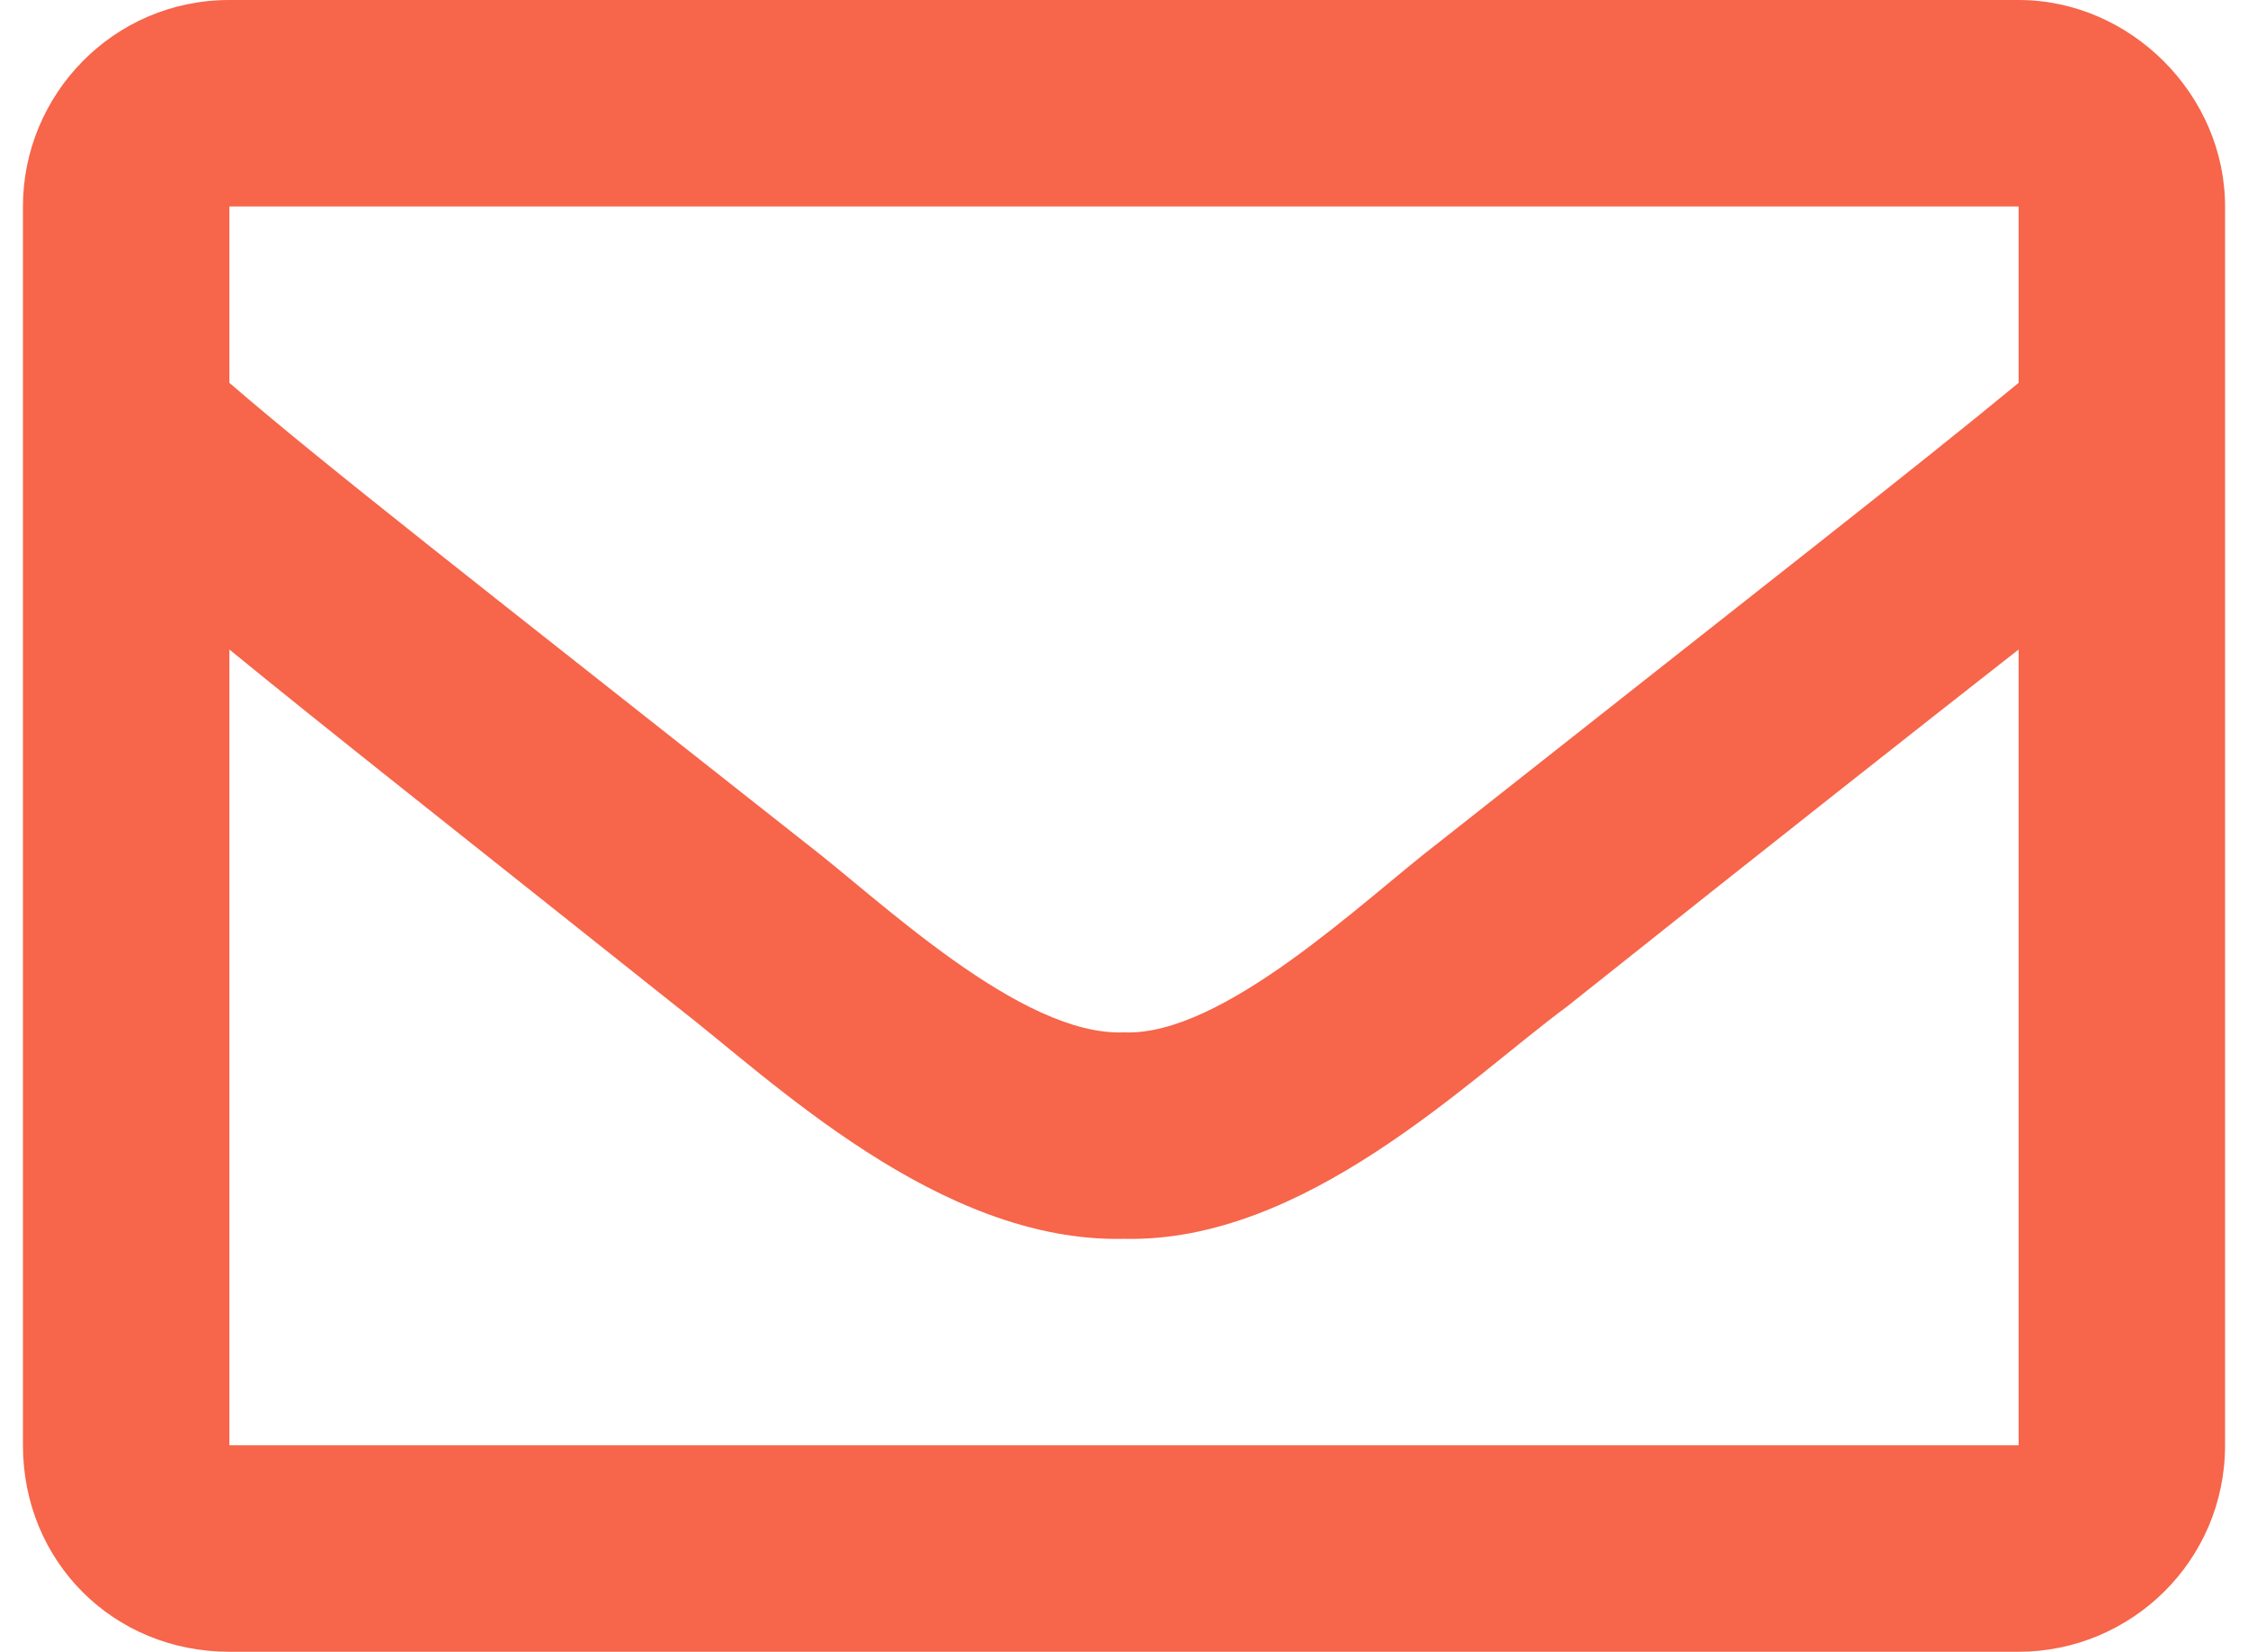
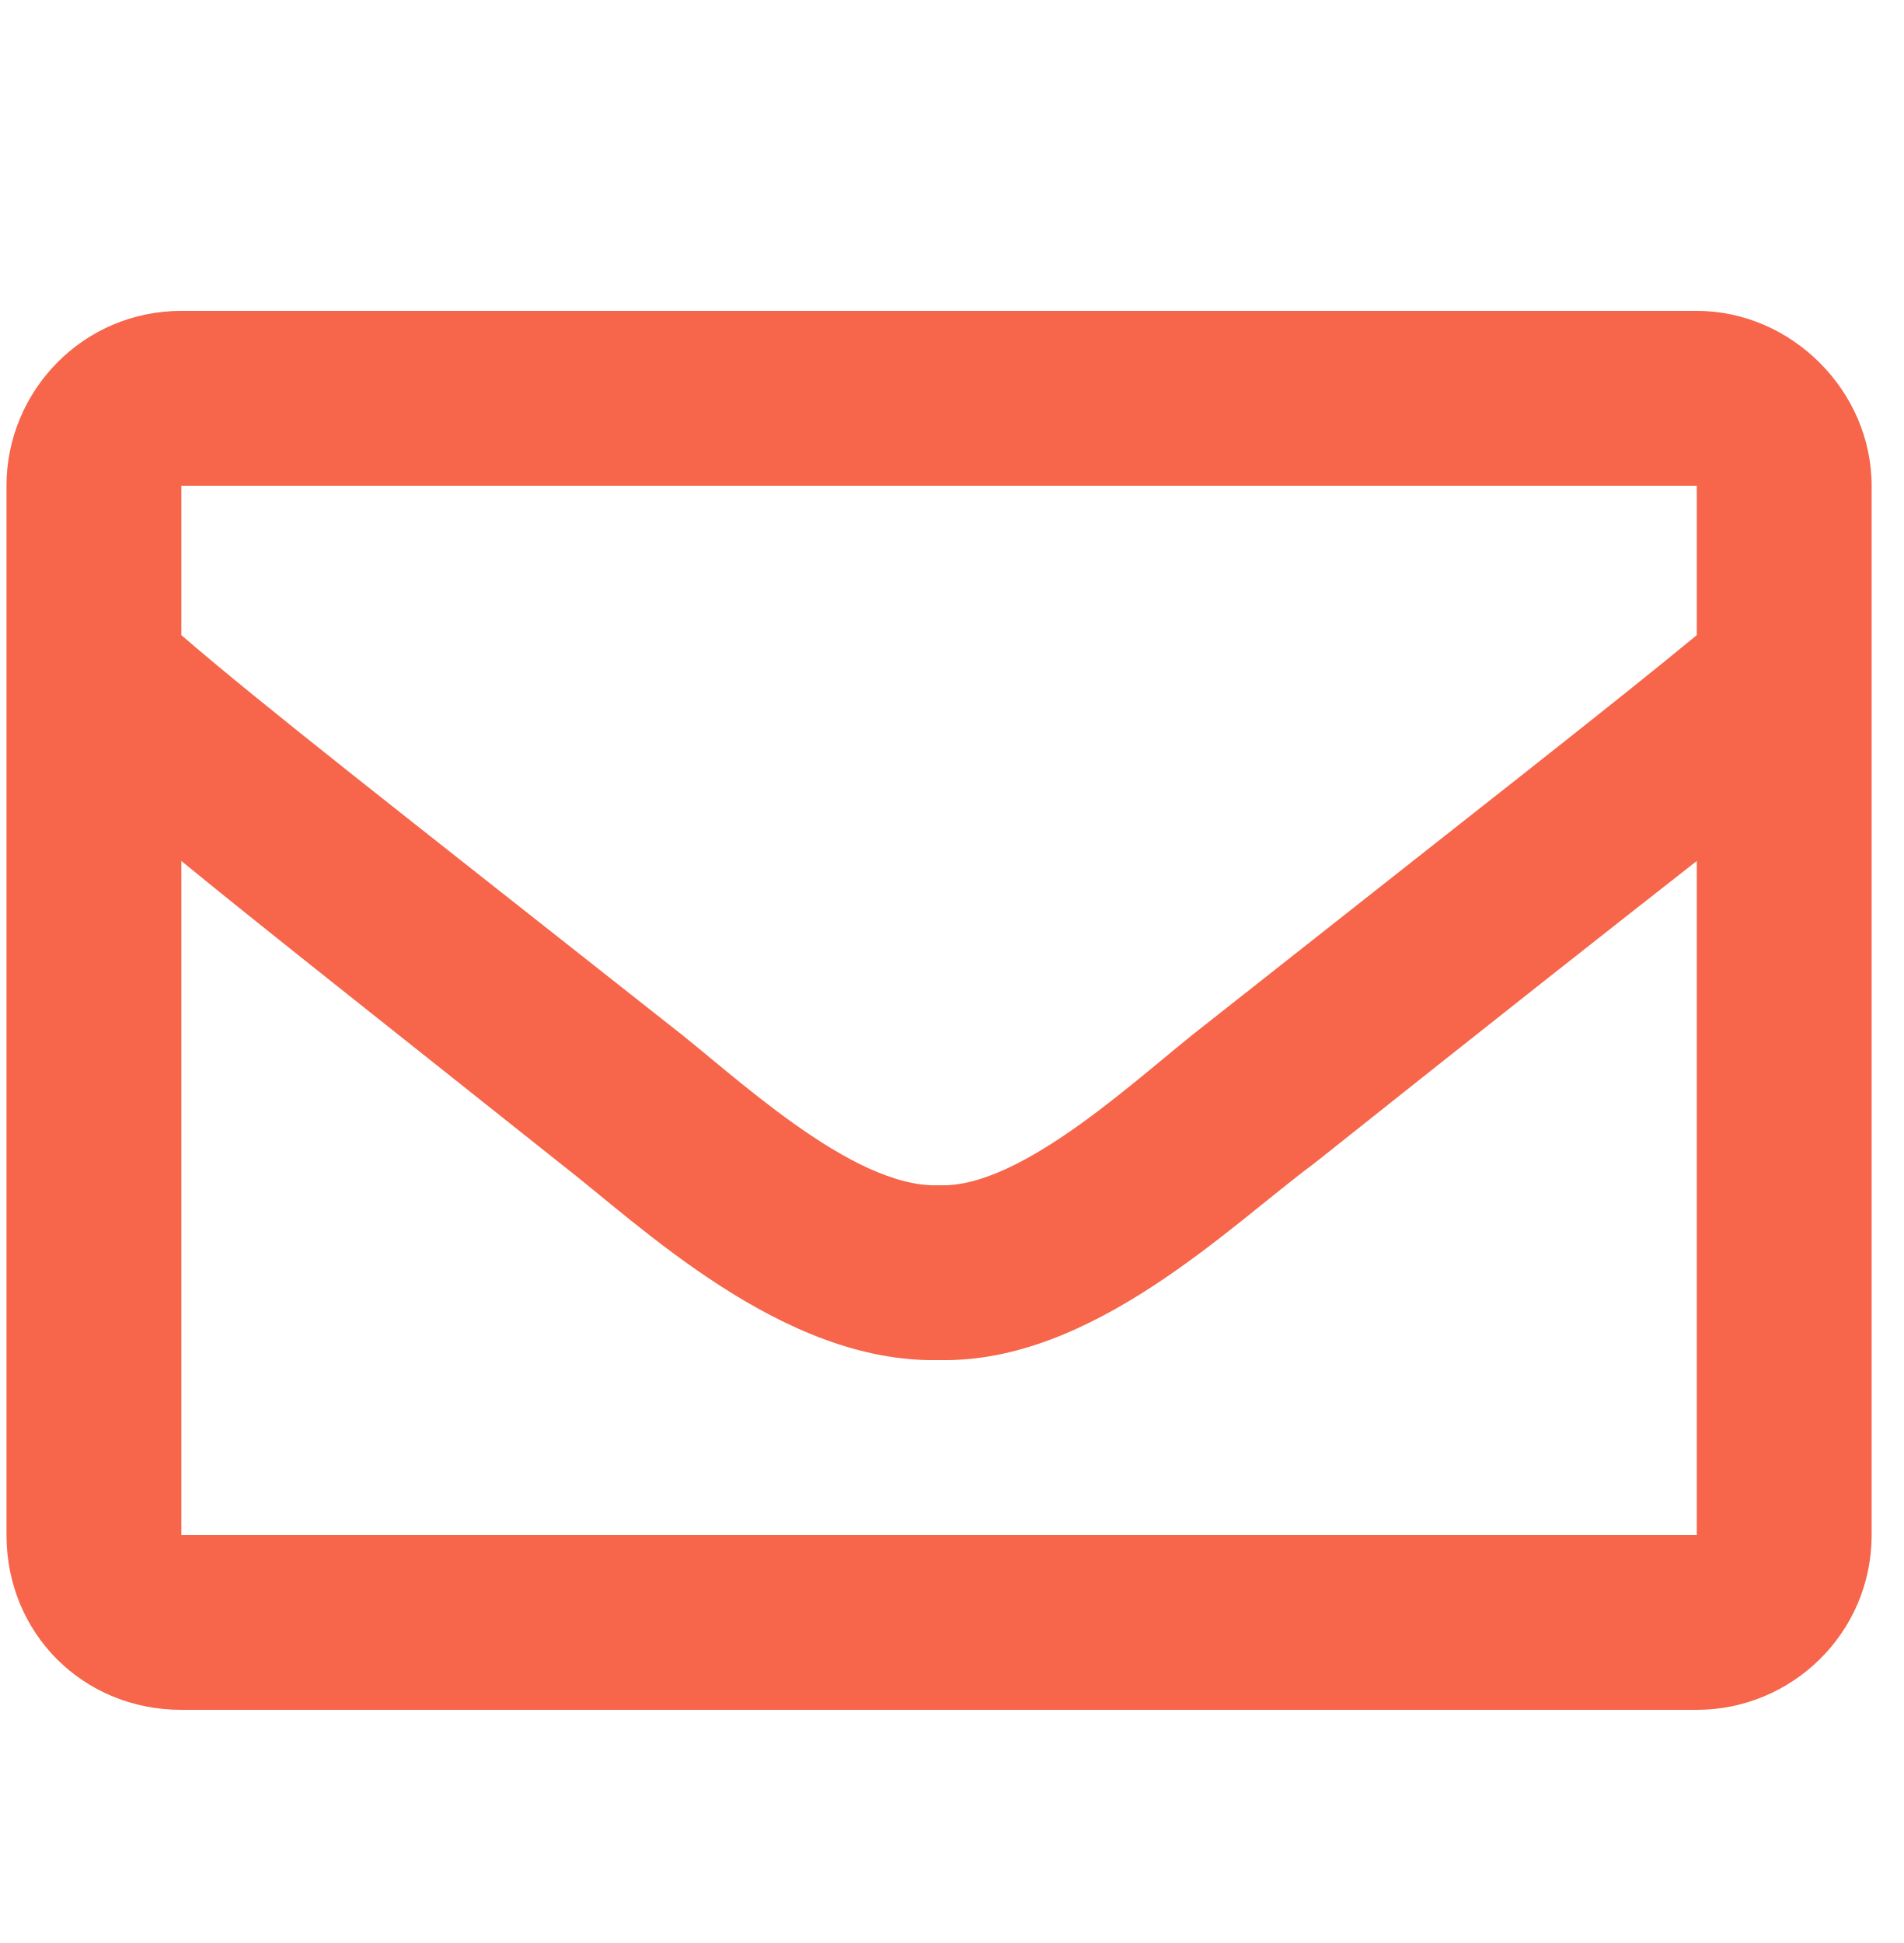
- <svg xmlns="http://www.w3.org/2000/svg" width="49" height="36" viewBox="0 0 49 36" fill="none">
-   <path d="M44 0H5C2.469 0 0.5 2.062 0.5 4.5V31.5C0.5 34.031 2.469 36 5 36H44C46.438 36 48.5 34.031 48.5 31.5V4.5C48.5 2.062 46.438 0 44 0ZM44 4.5V8.344C41.844 10.125 38.469 12.75 31.344 18.375C29.75 19.594 26.656 22.594 24.5 22.5C22.25 22.594 19.156 19.594 17.562 18.375C10.438 12.75 7.062 10.125 5 8.344V4.5H44ZM5 31.5V14.156C7.062 15.844 10.156 18.281 14.75 21.938C16.812 23.531 20.469 27.094 24.5 27C28.438 27.094 32 23.531 34.156 21.938C38.75 18.281 41.844 15.844 44 14.156V31.5H5Z" fill="#F7654A" />
+ <svg xmlns="http://www.w3.org/2000/svg" width="49" height="50">
+   <g>
+     <rect fill="none" id="canvas_background" height="52" width="51" y="-1" x="-1" />
+   </g>
+   <g>
+     <path id="svg_1" fill="#F7654A" d="m43.667,8l-39,0c-2.531,0 -4.5,2.062 -4.5,4.5l0,27c0,2.531 1.969,4.5 4.5,4.5l39,0c2.438,0 4.5,-1.969 4.5,-4.5l0,-27c0,-2.438 -2.062,-4.5 -4.5,-4.5zm0,4.5l0,3.844c-2.156,1.781 -5.531,4.406 -12.656,10.031c-1.594,1.219 -4.688,4.219 -6.844,4.125c-2.25,0.094 -5.344,-2.906 -6.938,-4.125c-7.125,-5.625 -10.5,-8.25 -12.562,-10.031l0,-3.844l39,0zm-39,27l0,-17.344c2.062,1.688 5.156,4.125 9.75,7.781c2.062,1.594 5.719,5.156 9.75,5.062c3.938,0.094 7.5,-3.469 9.656,-5.062c4.594,-3.656 7.688,-6.094 9.844,-7.781l0,17.344l-39,0z" />
+   </g>
</svg>
